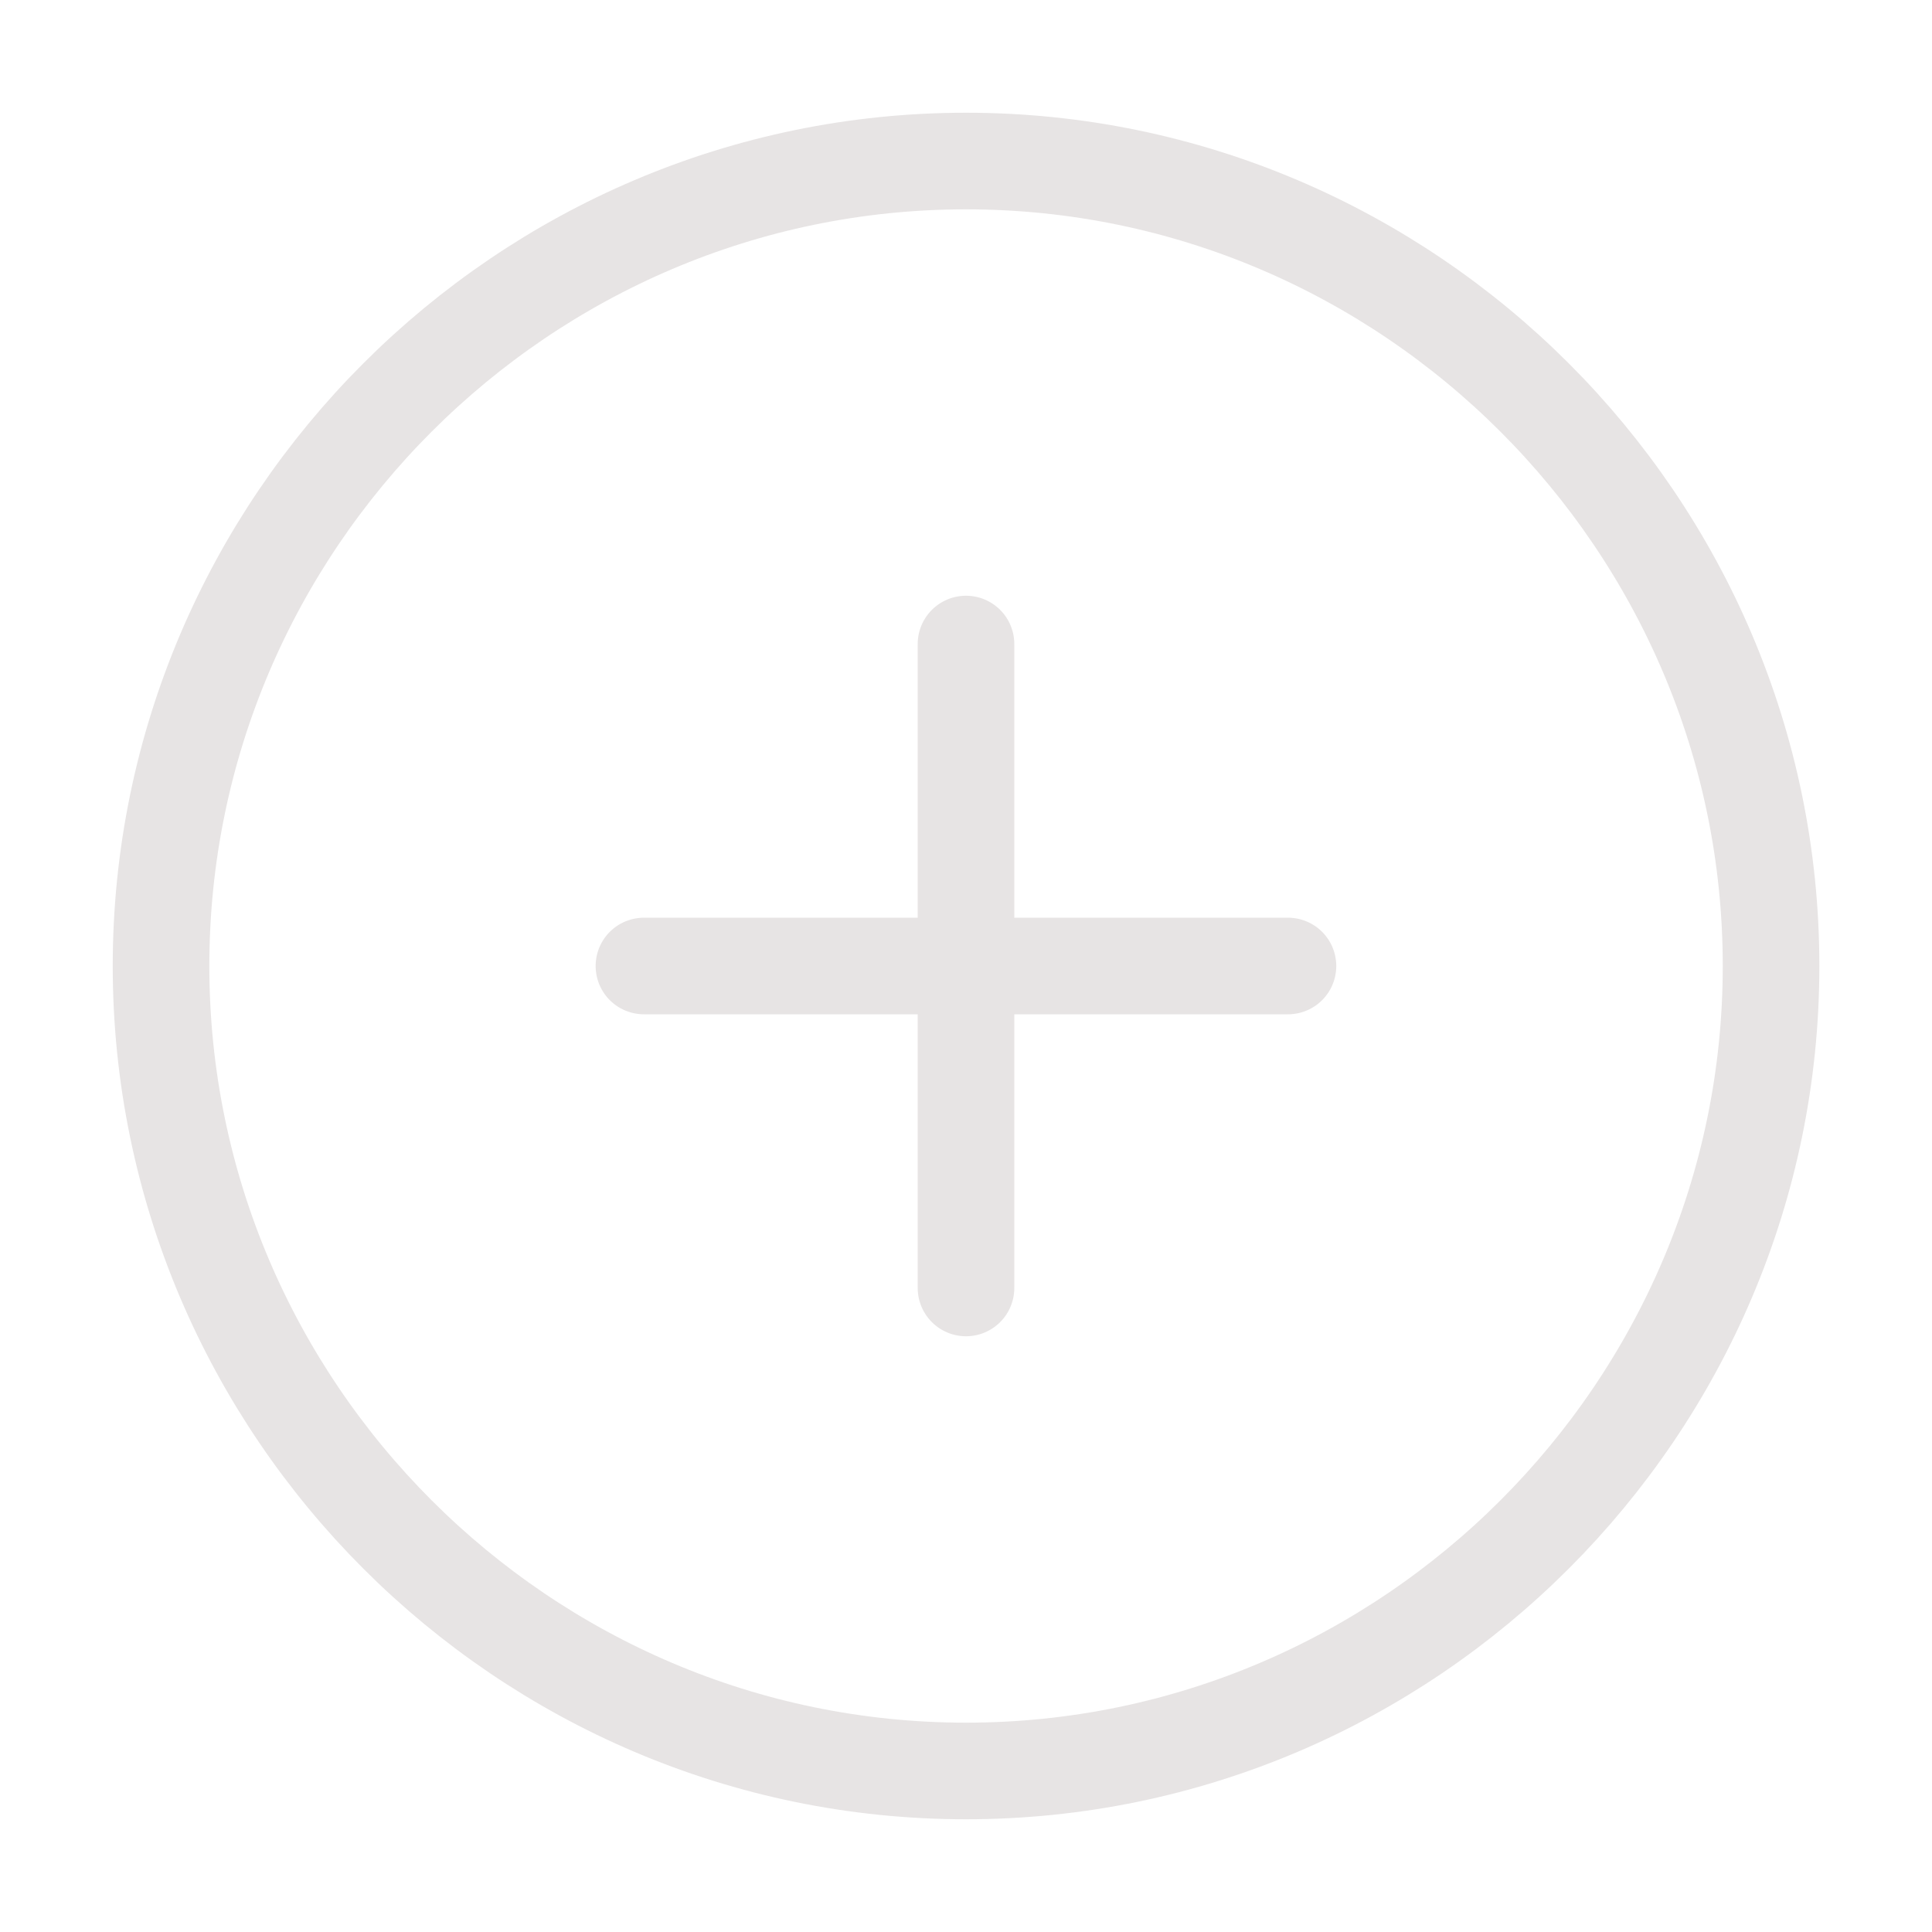
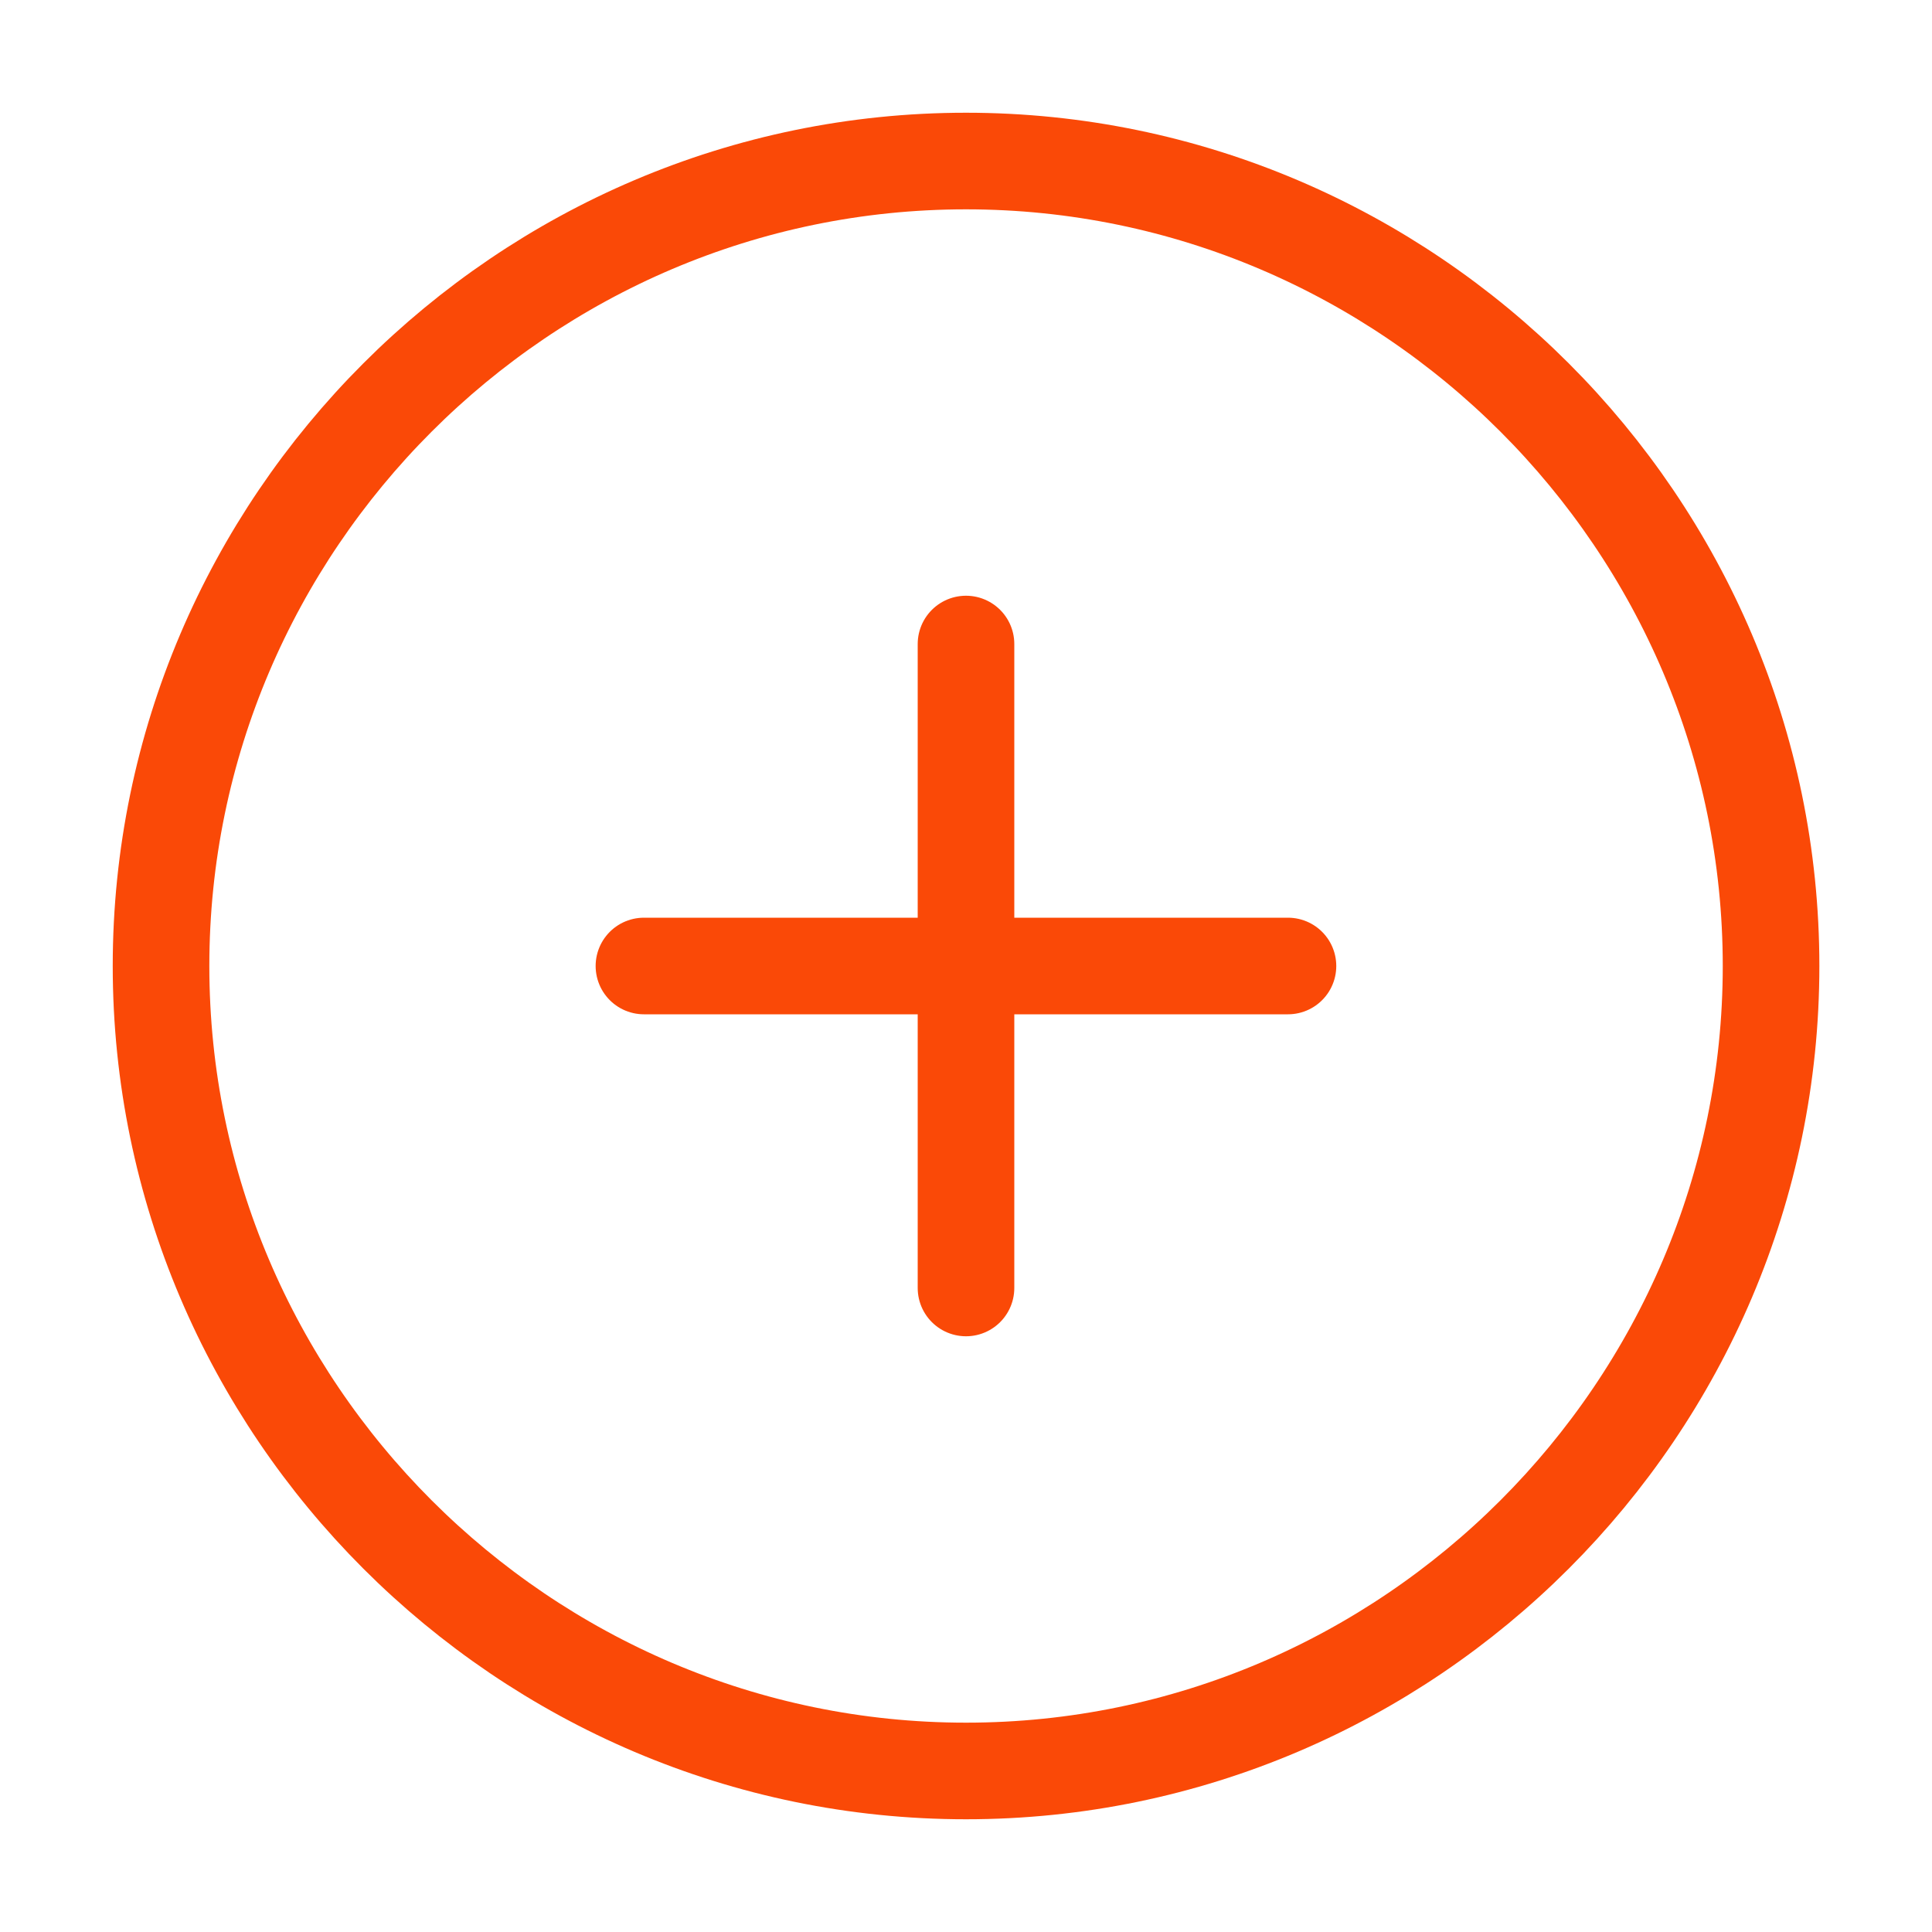
<svg xmlns="http://www.w3.org/2000/svg" width="20" height="20" viewBox="0 0 20 20" fill="none">
-   <path d="M10 18.333C14.584 18.333 18.334 14.583 18.334 10C18.334 5.417 14.584 1.667 10 1.667C5.417 1.667 1.667 5.417 1.667 10C1.667 14.583 5.417 18.333 10 18.333Z" stroke="#E7E4E4" stroke-linecap="round" stroke-linejoin="round" />
-   <path d="M6.666 10H13.333" stroke="#E7E4E4" stroke-linecap="round" stroke-linejoin="round" />
-   <path d="M10 13.333V6.667" stroke="#E7E4E4" stroke-linecap="round" stroke-linejoin="round" />
+   <path d="M10 18.333C14.584 18.333 18.334 14.583 18.334 10C18.334 5.417 14.584 1.667 10 1.667C5.417 1.667 1.667 5.417 1.667 10C1.667 14.583 5.417 18.333 10 18.333Z" stroke="#FA4907" stroke-linecap="round" stroke-linejoin="round" />
+   <path d="M6.666 10H13.333" stroke="#FA4907" stroke-linecap="round" stroke-linejoin="round" />
+   <path d="M10 13.333V6.667" stroke="#FA4907" stroke-linecap="round" stroke-linejoin="round" />
</svg>
